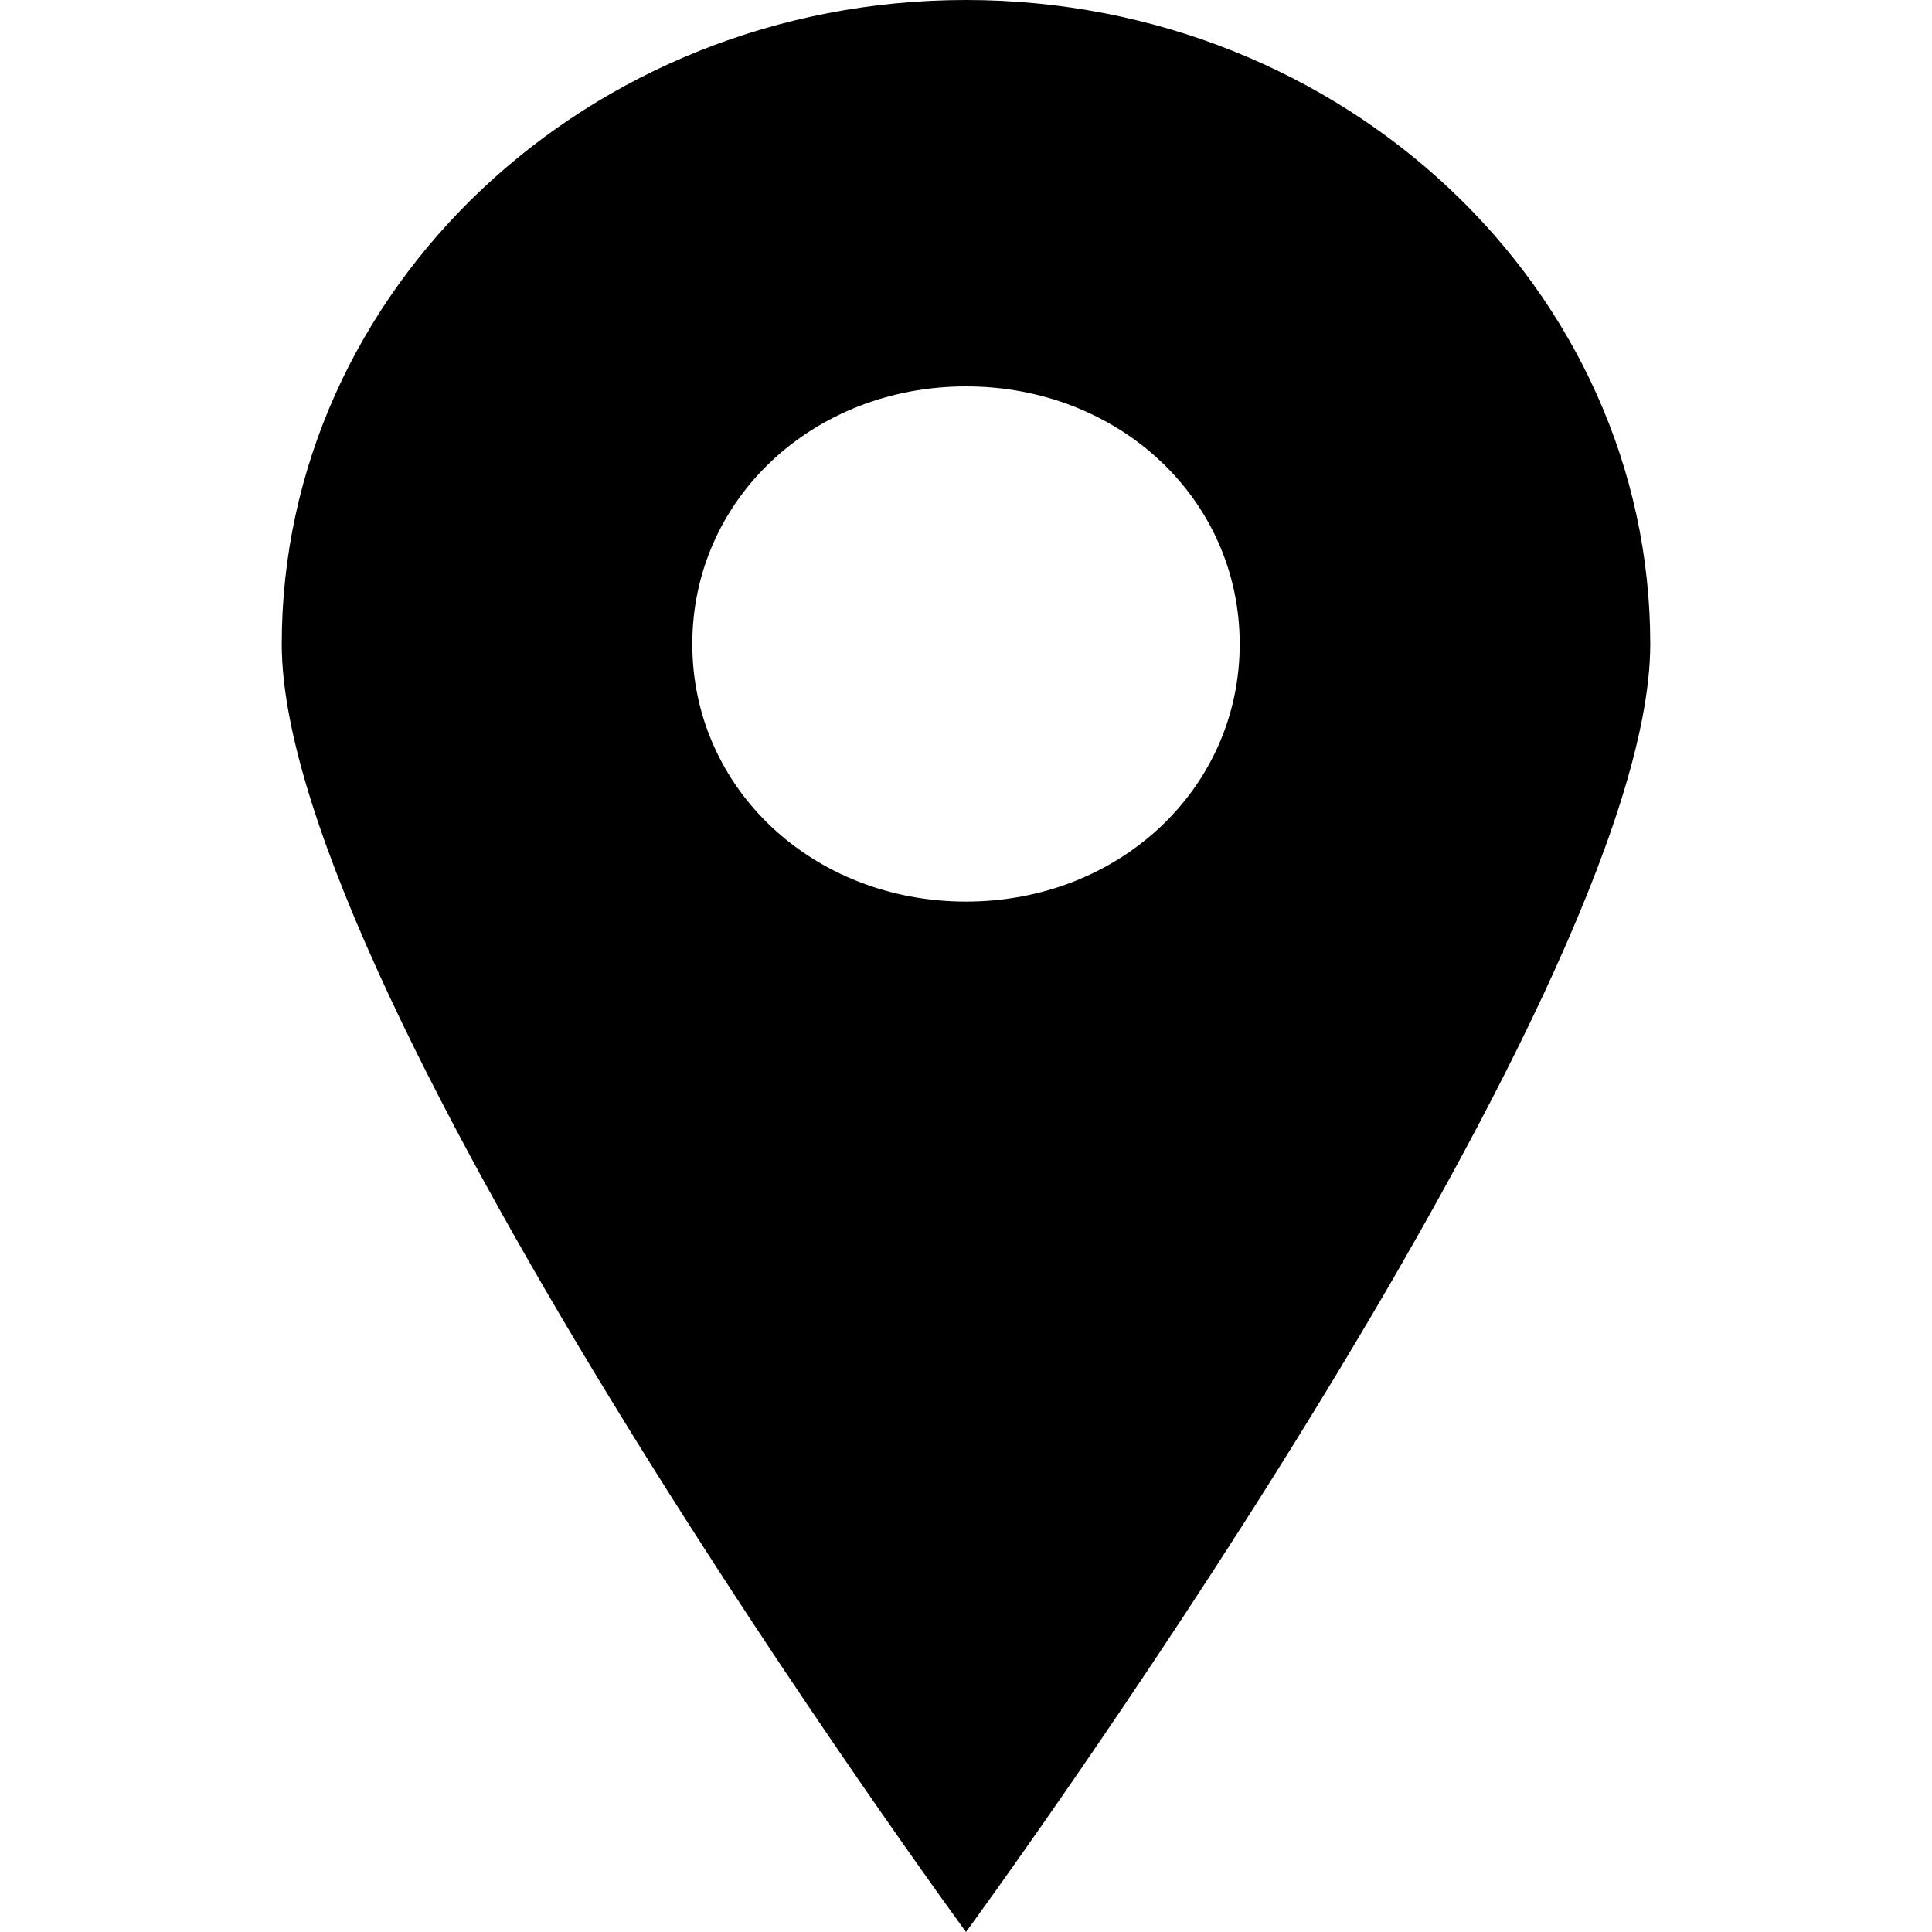
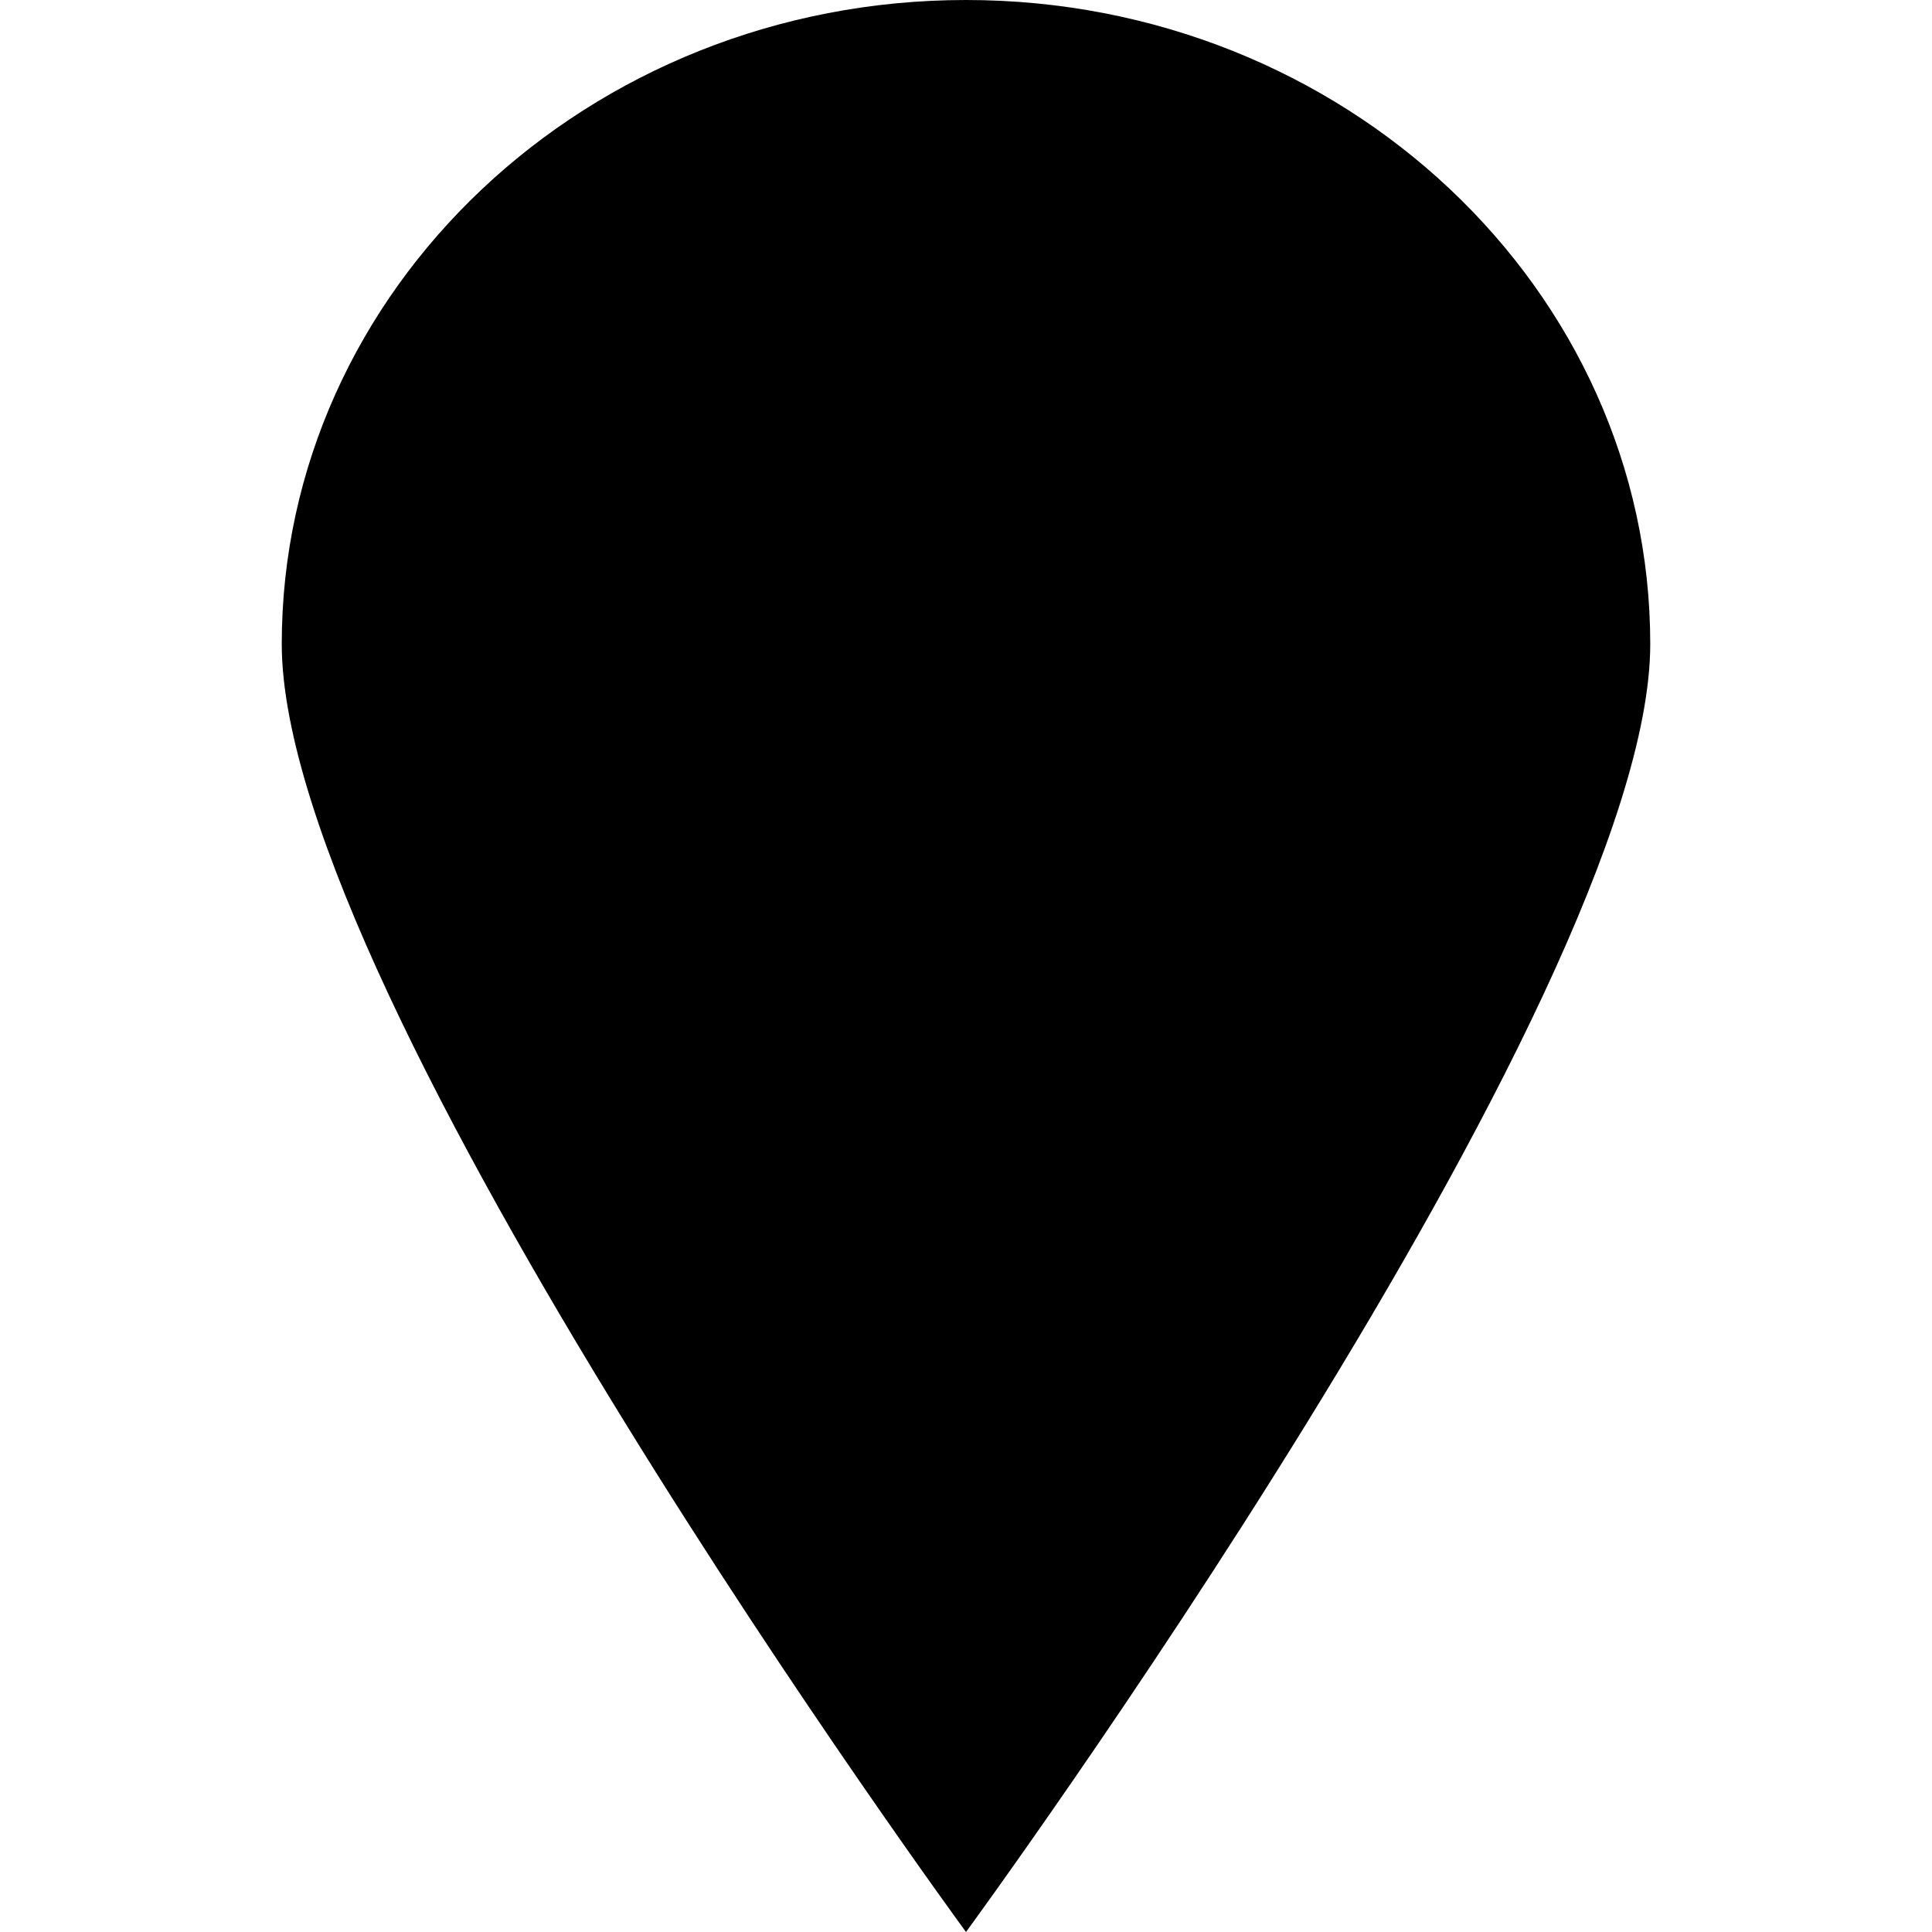
<svg xmlns="http://www.w3.org/2000/svg" version="1.1" id="Layer_1" x="0px" y="0px" viewBox="0 0 24 24" style="enable-background:new 0 0 24 24;" xml:space="preserve">
-   <style type="text/css">
- 	.st0{fill-rule:evenodd;clip-rule:evenodd;fill:#000;}
- </style>
  <g id="Address-Icon">
    <path id="path-1_00000037691239220040689450000003445689612524095898_" class="st0" d="M3.5,8c0-4.4,3.8-8,8.5-8   c4.7,0,8.5,3.6,8.5,8c0,4.4-8.5,16-8.5,16S3.5,12.4,3.5,8L3.5,8z M8.6,8c0-1.8,1.5-3.2,3.4-3.2c1.9,0,3.4,1.4,3.4,3.2   c0,1.8-1.5,3.2-3.4,3.2C10.1,11.2,8.6,9.8,8.6,8L8.6,8z" />
  </g>
</svg>
